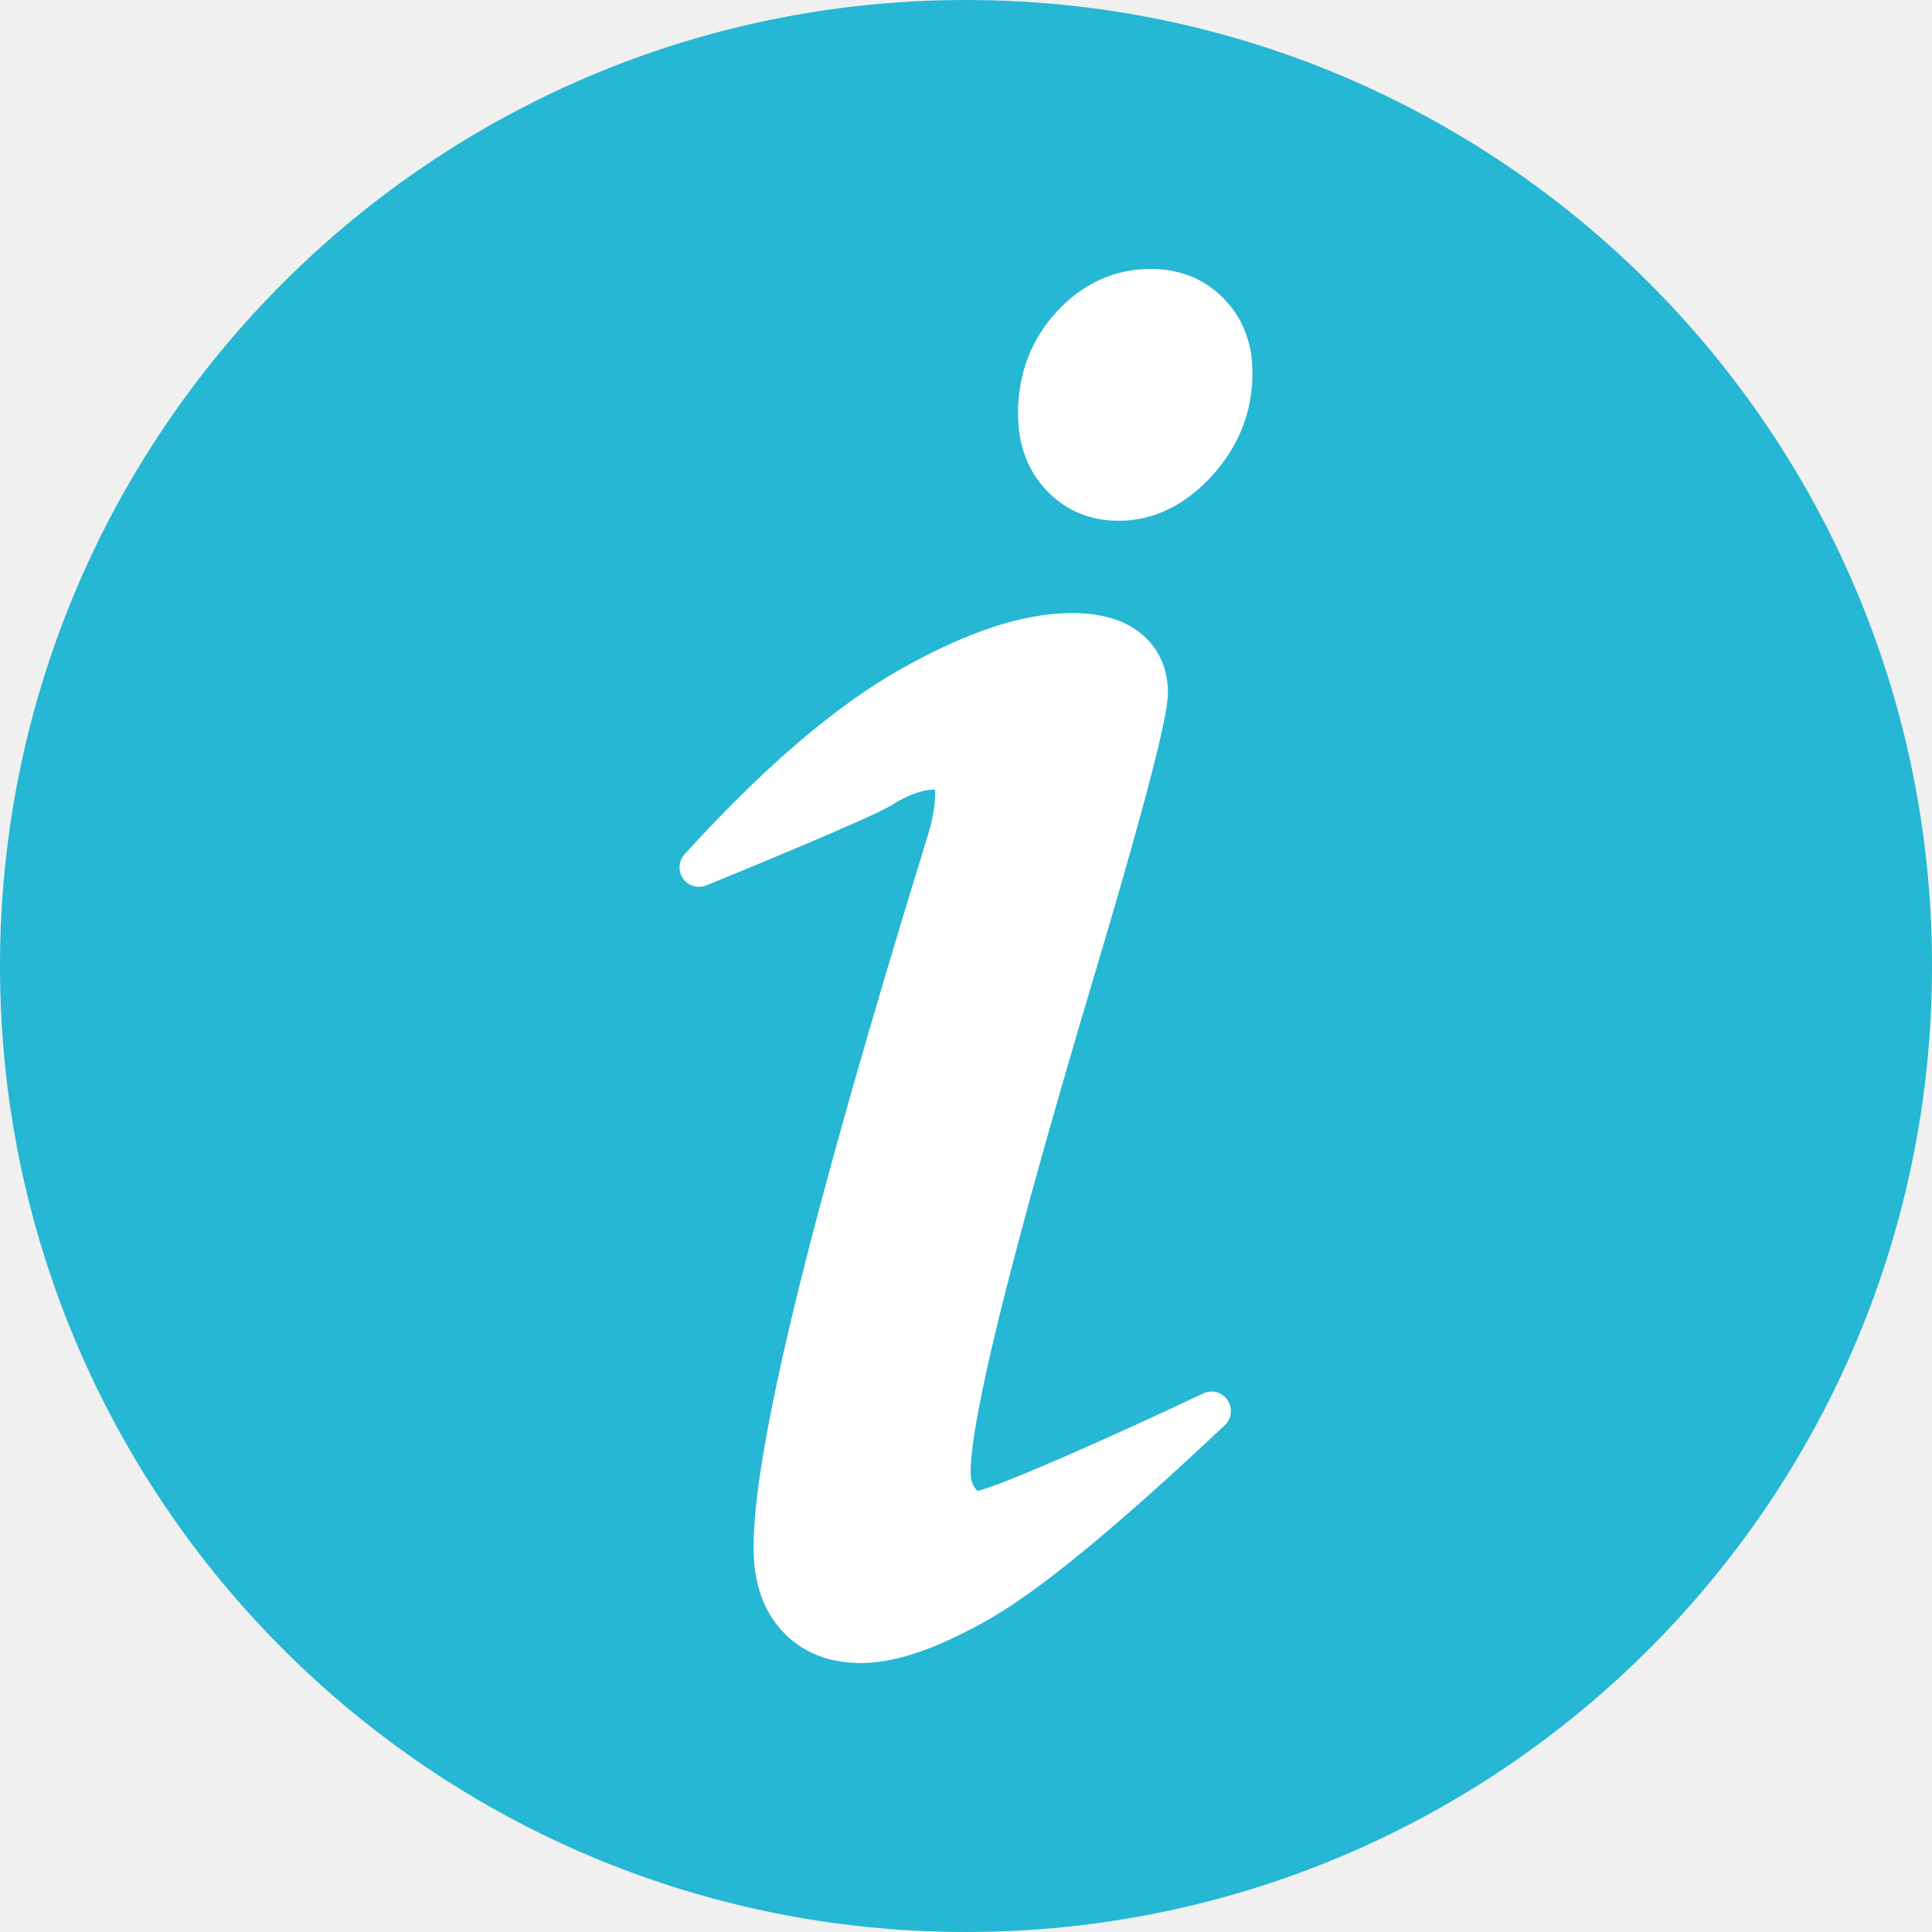
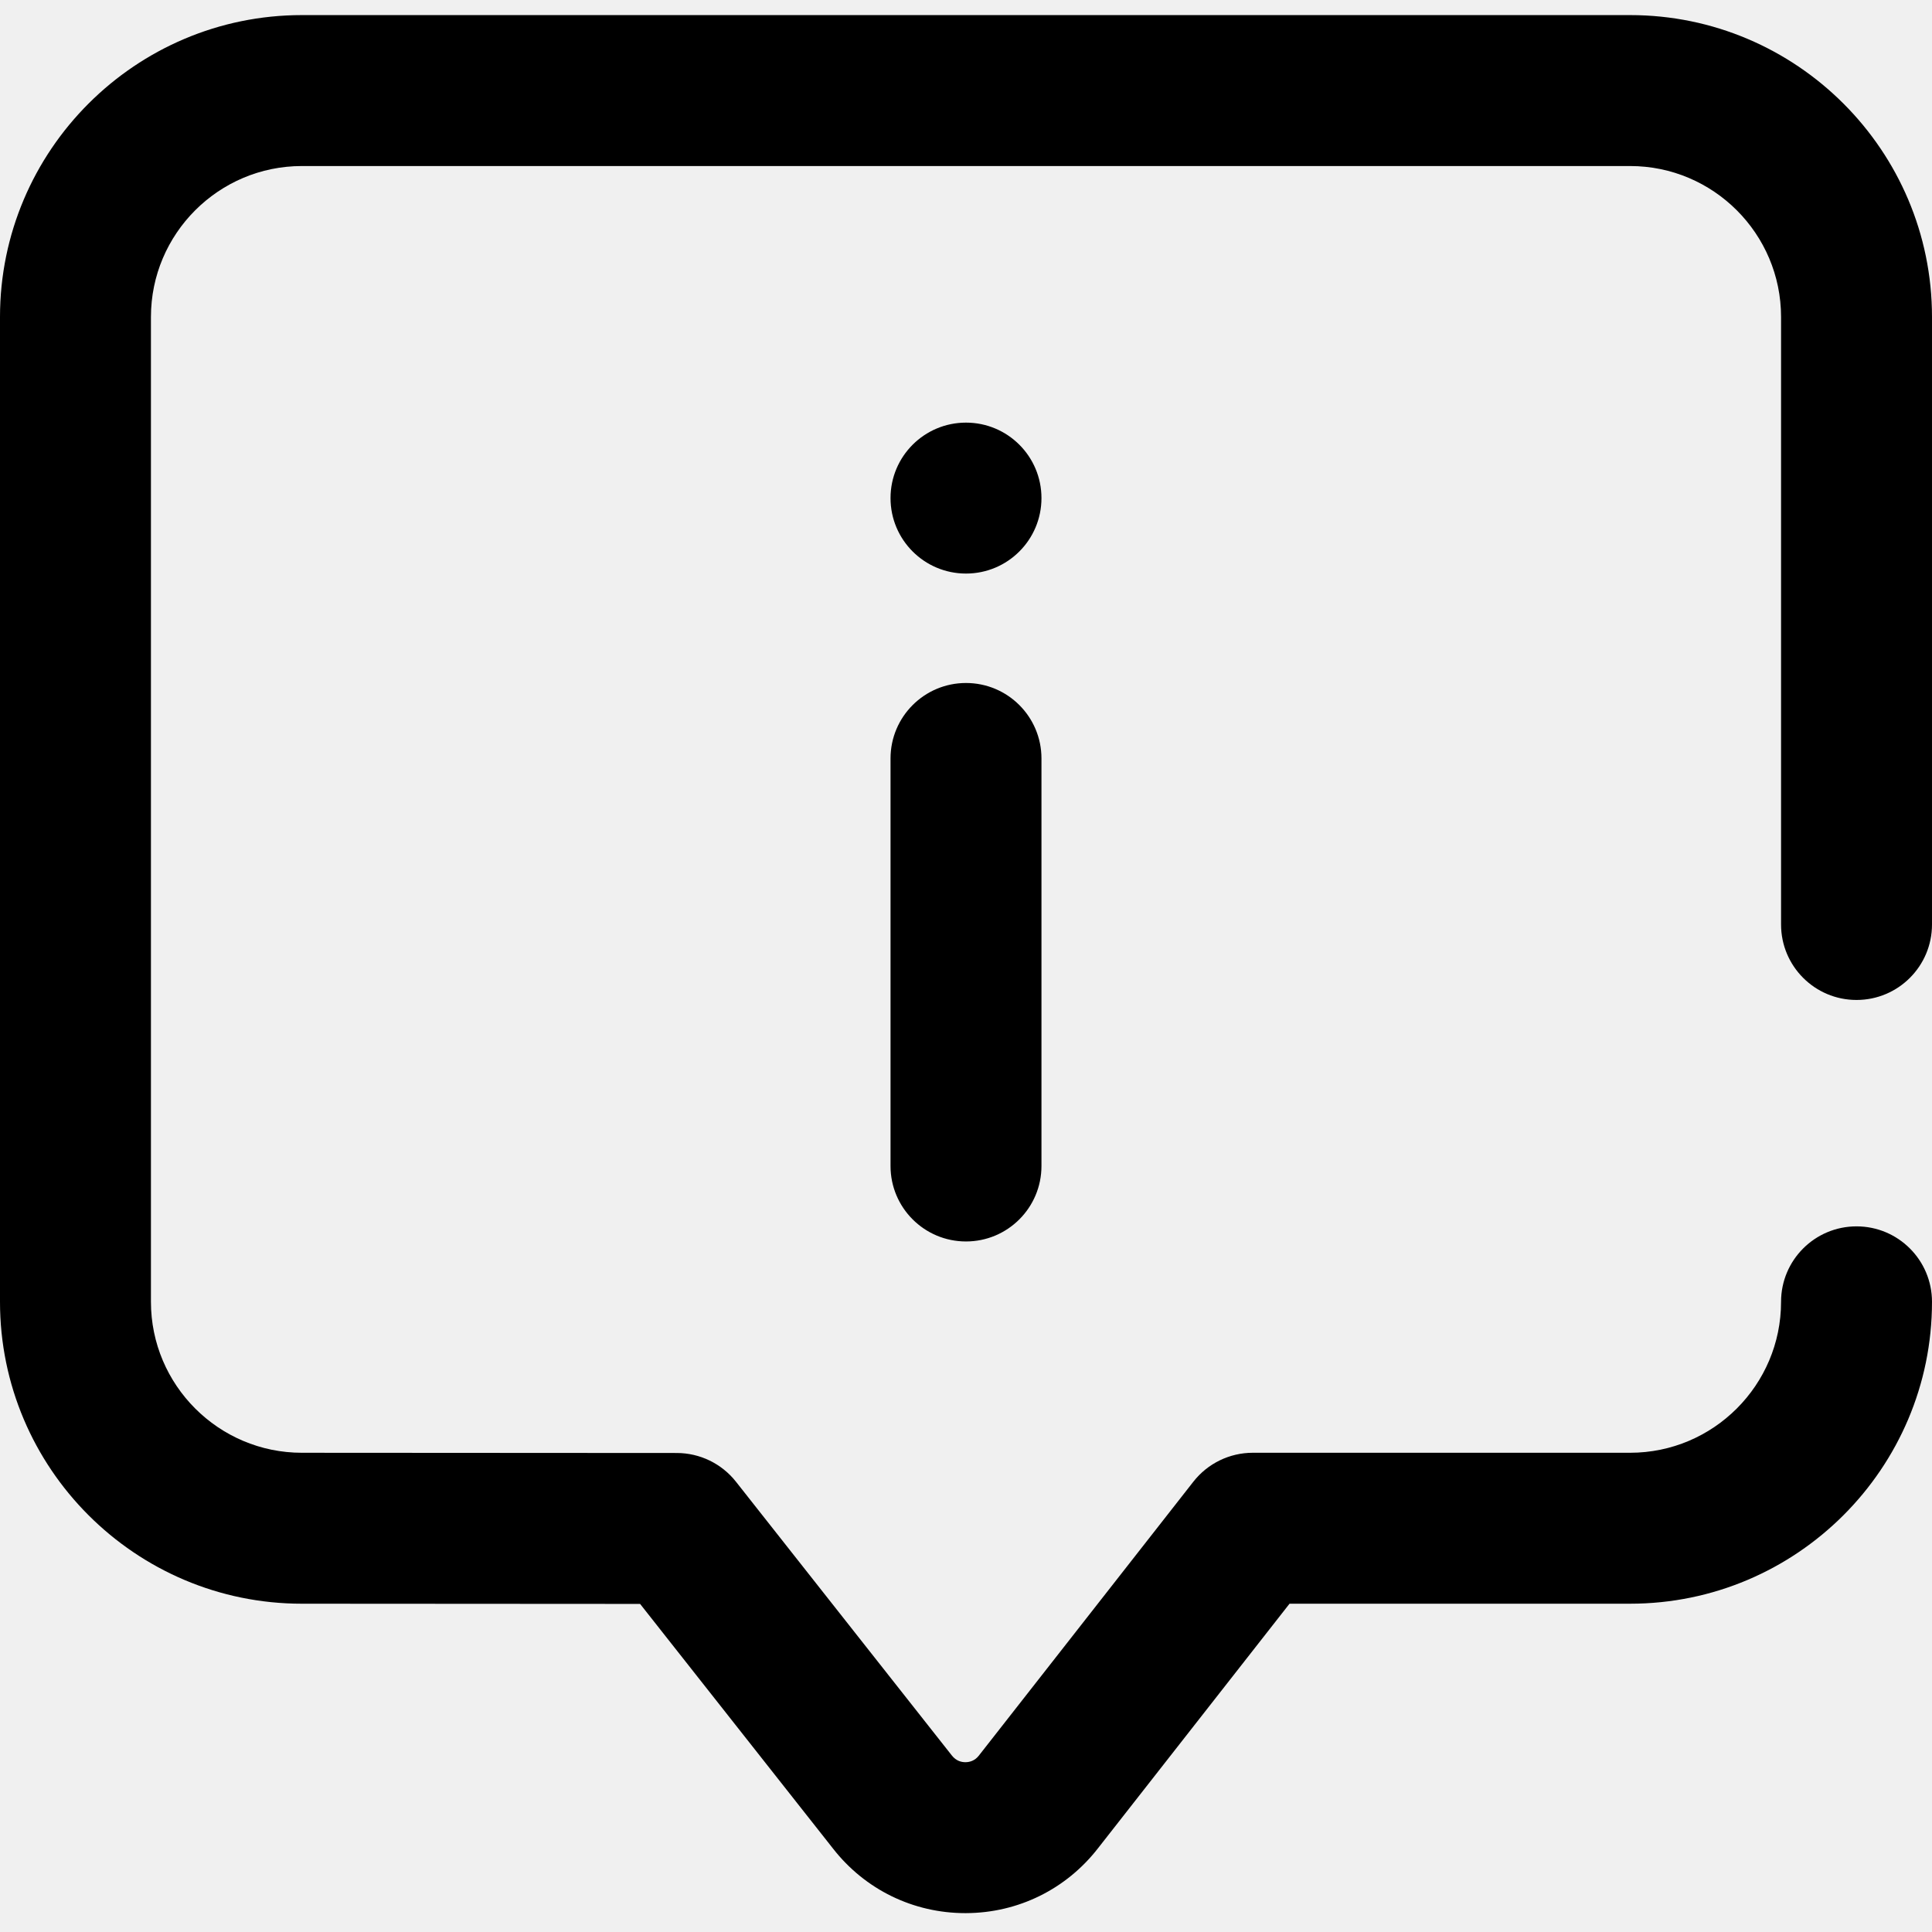
- <svg xmlns="http://www.w3.org/2000/svg" version="1.1" id="Layer_1" x="0px" y="0px" viewBox="0 0 496.158 496.158" style="enable-background:new 0 0 496.158 496.158;" xml:space="preserve">
-   <path style="fill:#25B7D3;" d="M496.158,248.085c0-137.022-111.069-248.082-248.075-248.082C111.07,0.003,0,111.063,0,248.085  c0,137.001,111.07,248.07,248.083,248.07C385.089,496.155,496.158,385.086,496.158,248.085z" />
-   <g>
-     <path style="fill:#FFFFFF;" d="M315.249,359.555c-1.387-2.032-4.048-2.755-6.27-1.702c-24.582,11.637-52.482,23.94-57.958,25.015   c-0.138-0.123-0.357-0.348-0.644-0.737c-0.742-1.005-1.103-2.318-1.103-4.015c0-13.905,10.495-56.205,31.192-125.719   c17.451-58.406,19.469-70.499,19.469-74.514c0-6.198-2.373-11.435-6.865-15.146c-4.267-3.519-10.229-5.302-17.719-5.302   c-12.459,0-26.899,4.73-44.146,14.461c-16.713,9.433-35.352,25.41-55.396,47.487c-1.569,1.729-1.733,4.314-0.395,6.228   c1.34,1.915,3.825,2.644,5.986,1.764c7.037-2.872,42.402-17.359,47.557-20.597c4.221-2.646,7.875-3.989,10.861-3.989   c0.107,0,0.199,0.004,0.276,0.01c0.036,0.198,0.07,0.5,0.07,0.933c0,3.047-0.627,6.654-1.856,10.703   c-30.136,97.641-44.785,157.498-44.785,182.994c0,8.998,2.501,16.242,7.432,21.528c5.025,5.393,11.803,8.127,20.146,8.127   c8.891,0,19.712-3.714,33.08-11.354c12.936-7.392,32.68-23.653,60.363-49.717C316.337,364.326,316.636,361.587,315.249,359.555z" />
-     <path style="fill:#FFFFFF;" d="M314.282,76.672c-4.925-5.041-11.227-7.597-18.729-7.597c-9.34,0-17.475,3.691-24.176,10.971   c-6.594,7.16-9.938,15.946-9.938,26.113c0,8.033,2.463,14.69,7.32,19.785c4.922,5.172,11.139,7.794,18.476,7.794   c8.958,0,17.049-3.898,24.047-11.586c6.876-7.553,10.363-16.433,10.363-26.393C321.646,88.105,319.169,81.684,314.282,76.672z" />
-   </g>
-   <g>
- </g>
-   <g>
- </g>
-   <g>
- </g>
-   <g>
- </g>
-   <g>
- </g>
-   <g>
- </g>
-   <g>
- </g>
-   <g>
- </g>
-   <g>
- </g>
-   <g>
- </g>
-   <g>
- </g>
-   <g>
- </g>
-   <g>
- </g>
-   <g>
- </g>
-   <g>
- </g>
+ <svg xmlns="http://www.w3.org/2000/svg" height="512pt" viewBox="0 -4 512.001 512" width="512pt">
+   <path d="m255.836 503c-13.789 0-26.562-6.223-35.062-17.09l-51.141-64.855-89.645-.055c-44.102 0-79.988-35.887-79.988-80v-261c0-44.113 35.887-80 80-80h352c44.113 0 80 35.887 80 80v161c0 11.047-8.953 20-20 20s-20-8.953-20-20v-161c0-22.055-17.945-40-40-40h-352c-22.055 0-40 17.945-40 40v261c0 22.055 17.945 40 40 40l99.352.059c6.121.004 11.902 2.812 15.691 7.617l57.191 72.527c1.168 1.496 2.594 1.797 3.605 1.797h.02c1.008-.004 2.445-.312 3.562-1.762.035-.047.07-.094.105-.137l56.727-72.434c3.793-4.84 9.598-7.668 15.746-7.668h100c22.059 0 40-17.945 40-40 0-11.047 8.953-20 20-20s20 8.953 20 20c0 44.113-35.887 80-80 80h-90.258l-50.68 64.707c-8.453 10.938-21.219 17.238-35.047 17.293-.059 0-.121 0-.18 0zm20.164-198v-108c0-11.047-8.953-20-20-20s-20 8.953-20 20v108c0 11.047 8.953 20 20 20s20-8.953 20-20zm-20-197c-11.047 0-20 8.953-20 20s8.953 20 20 20 20-8.953 20-20-8.953-20-20-20zm0 0" />
</svg>
